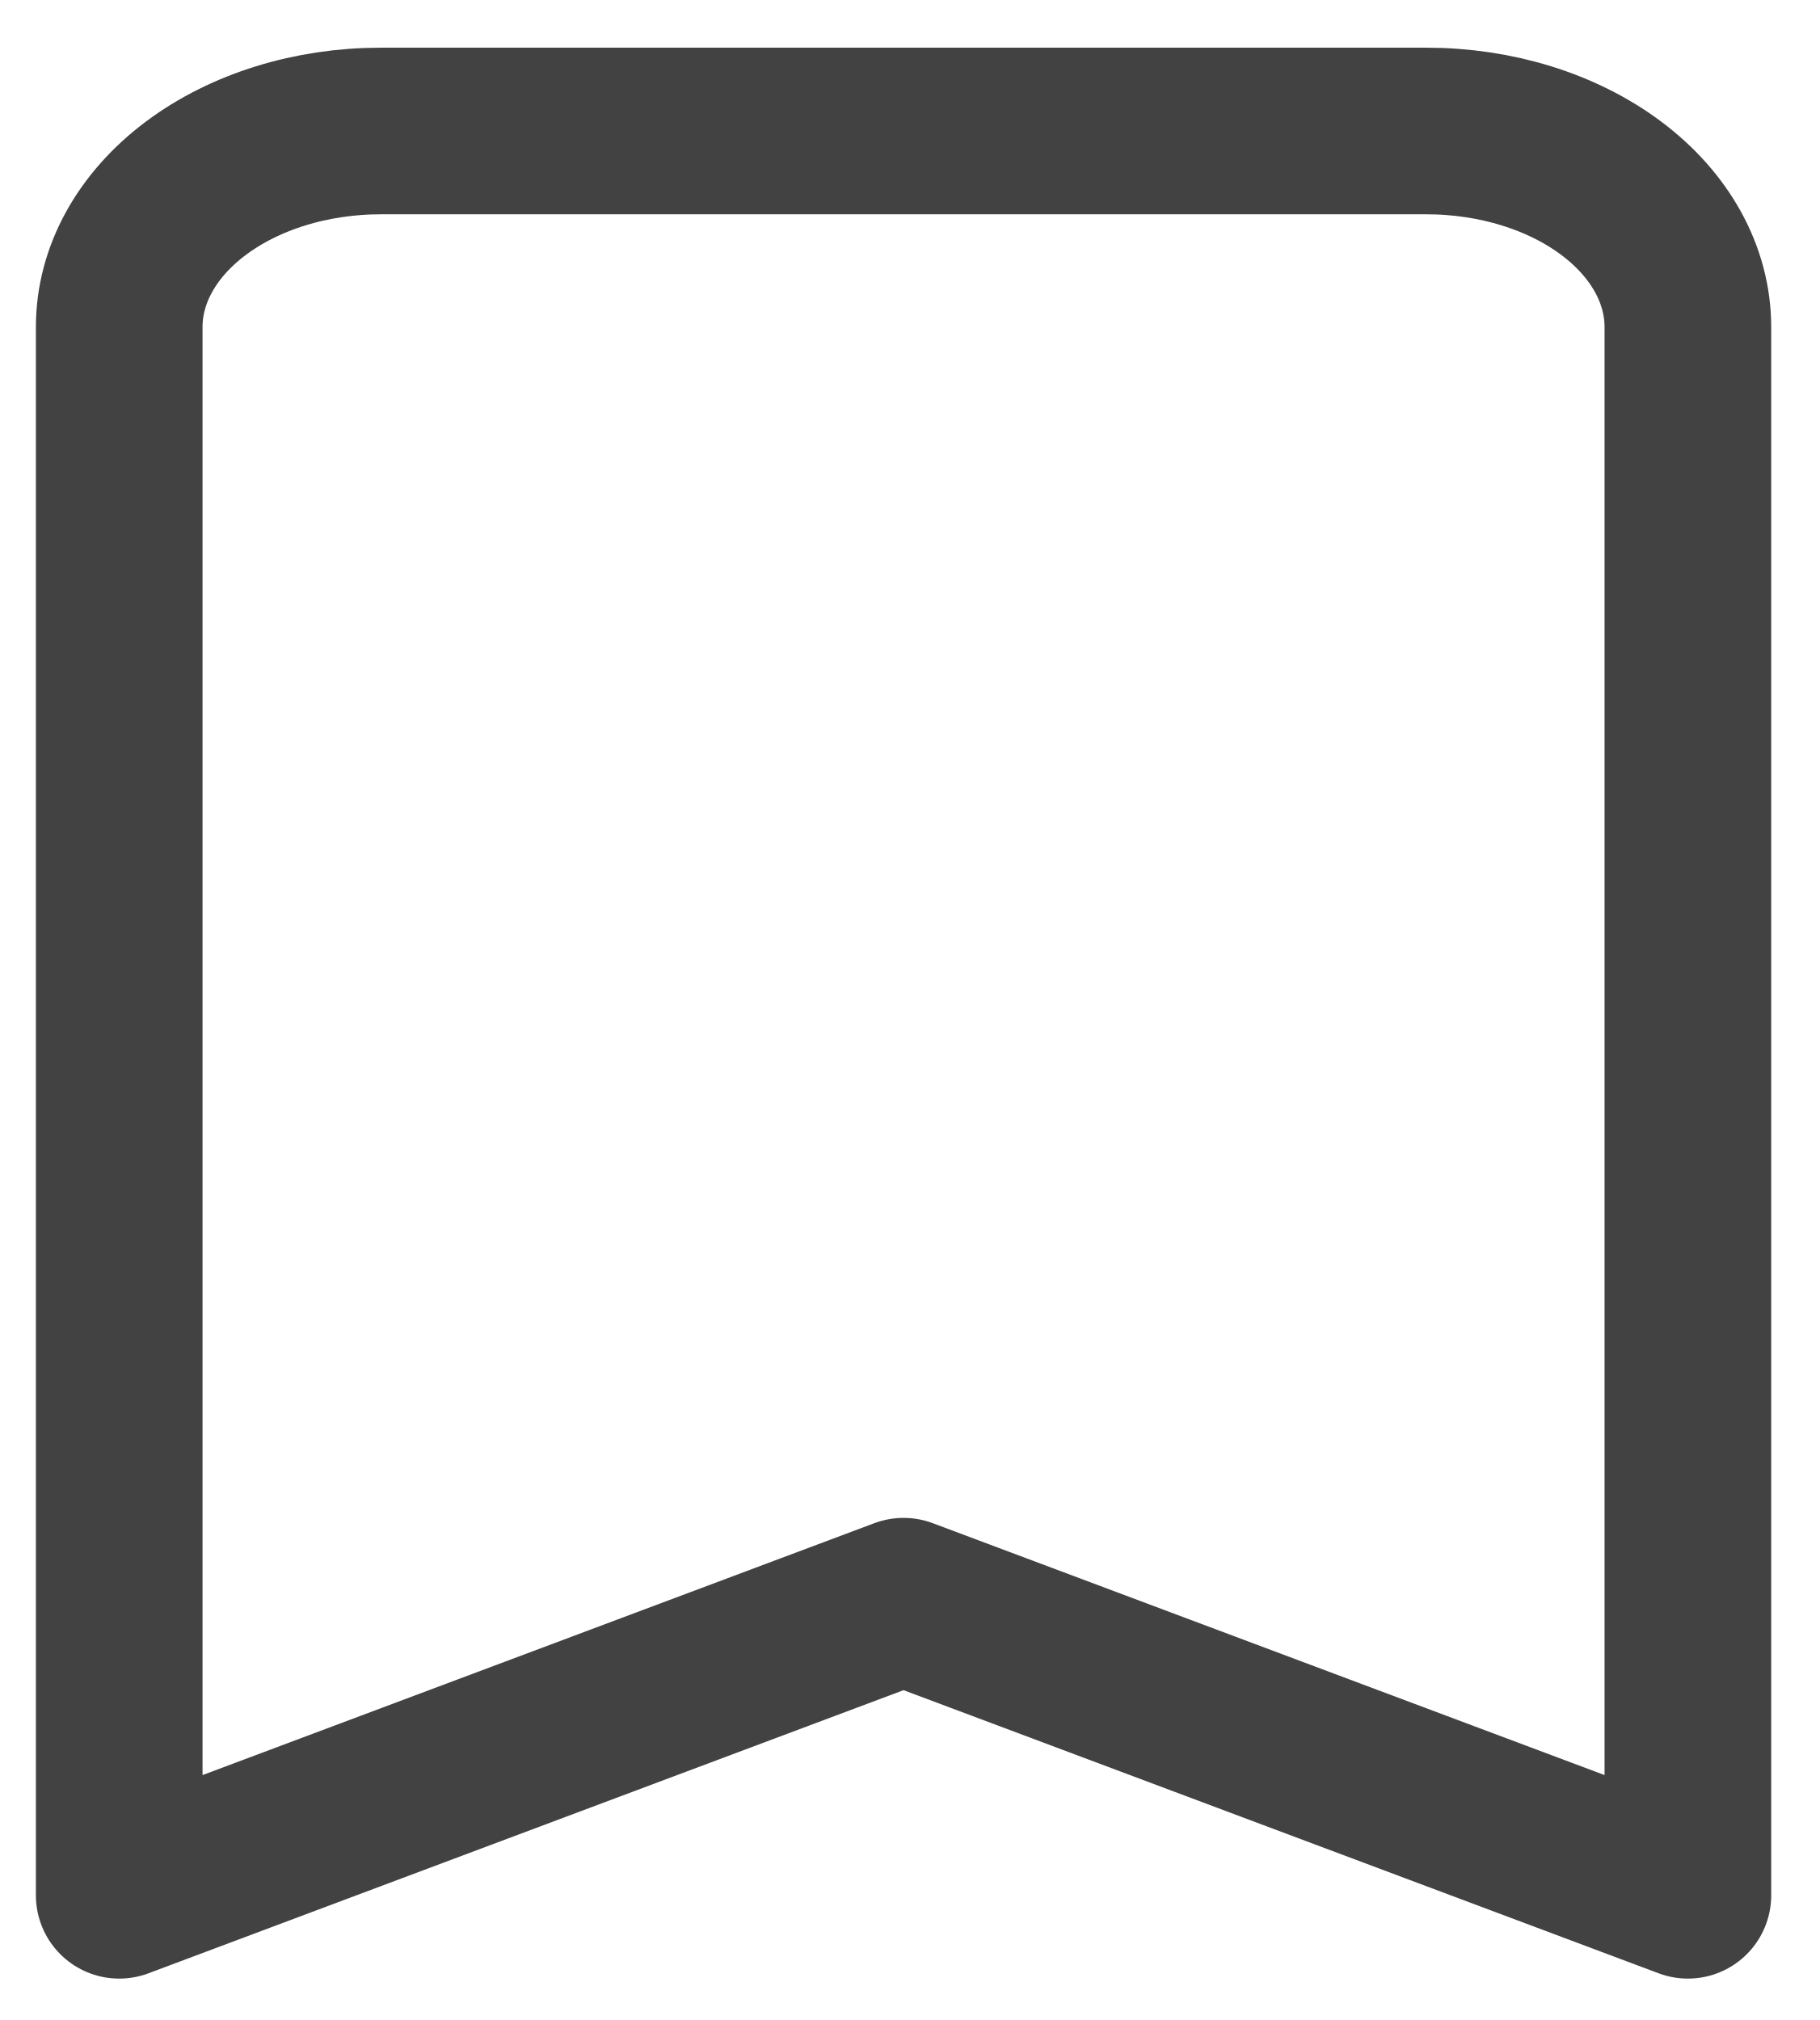
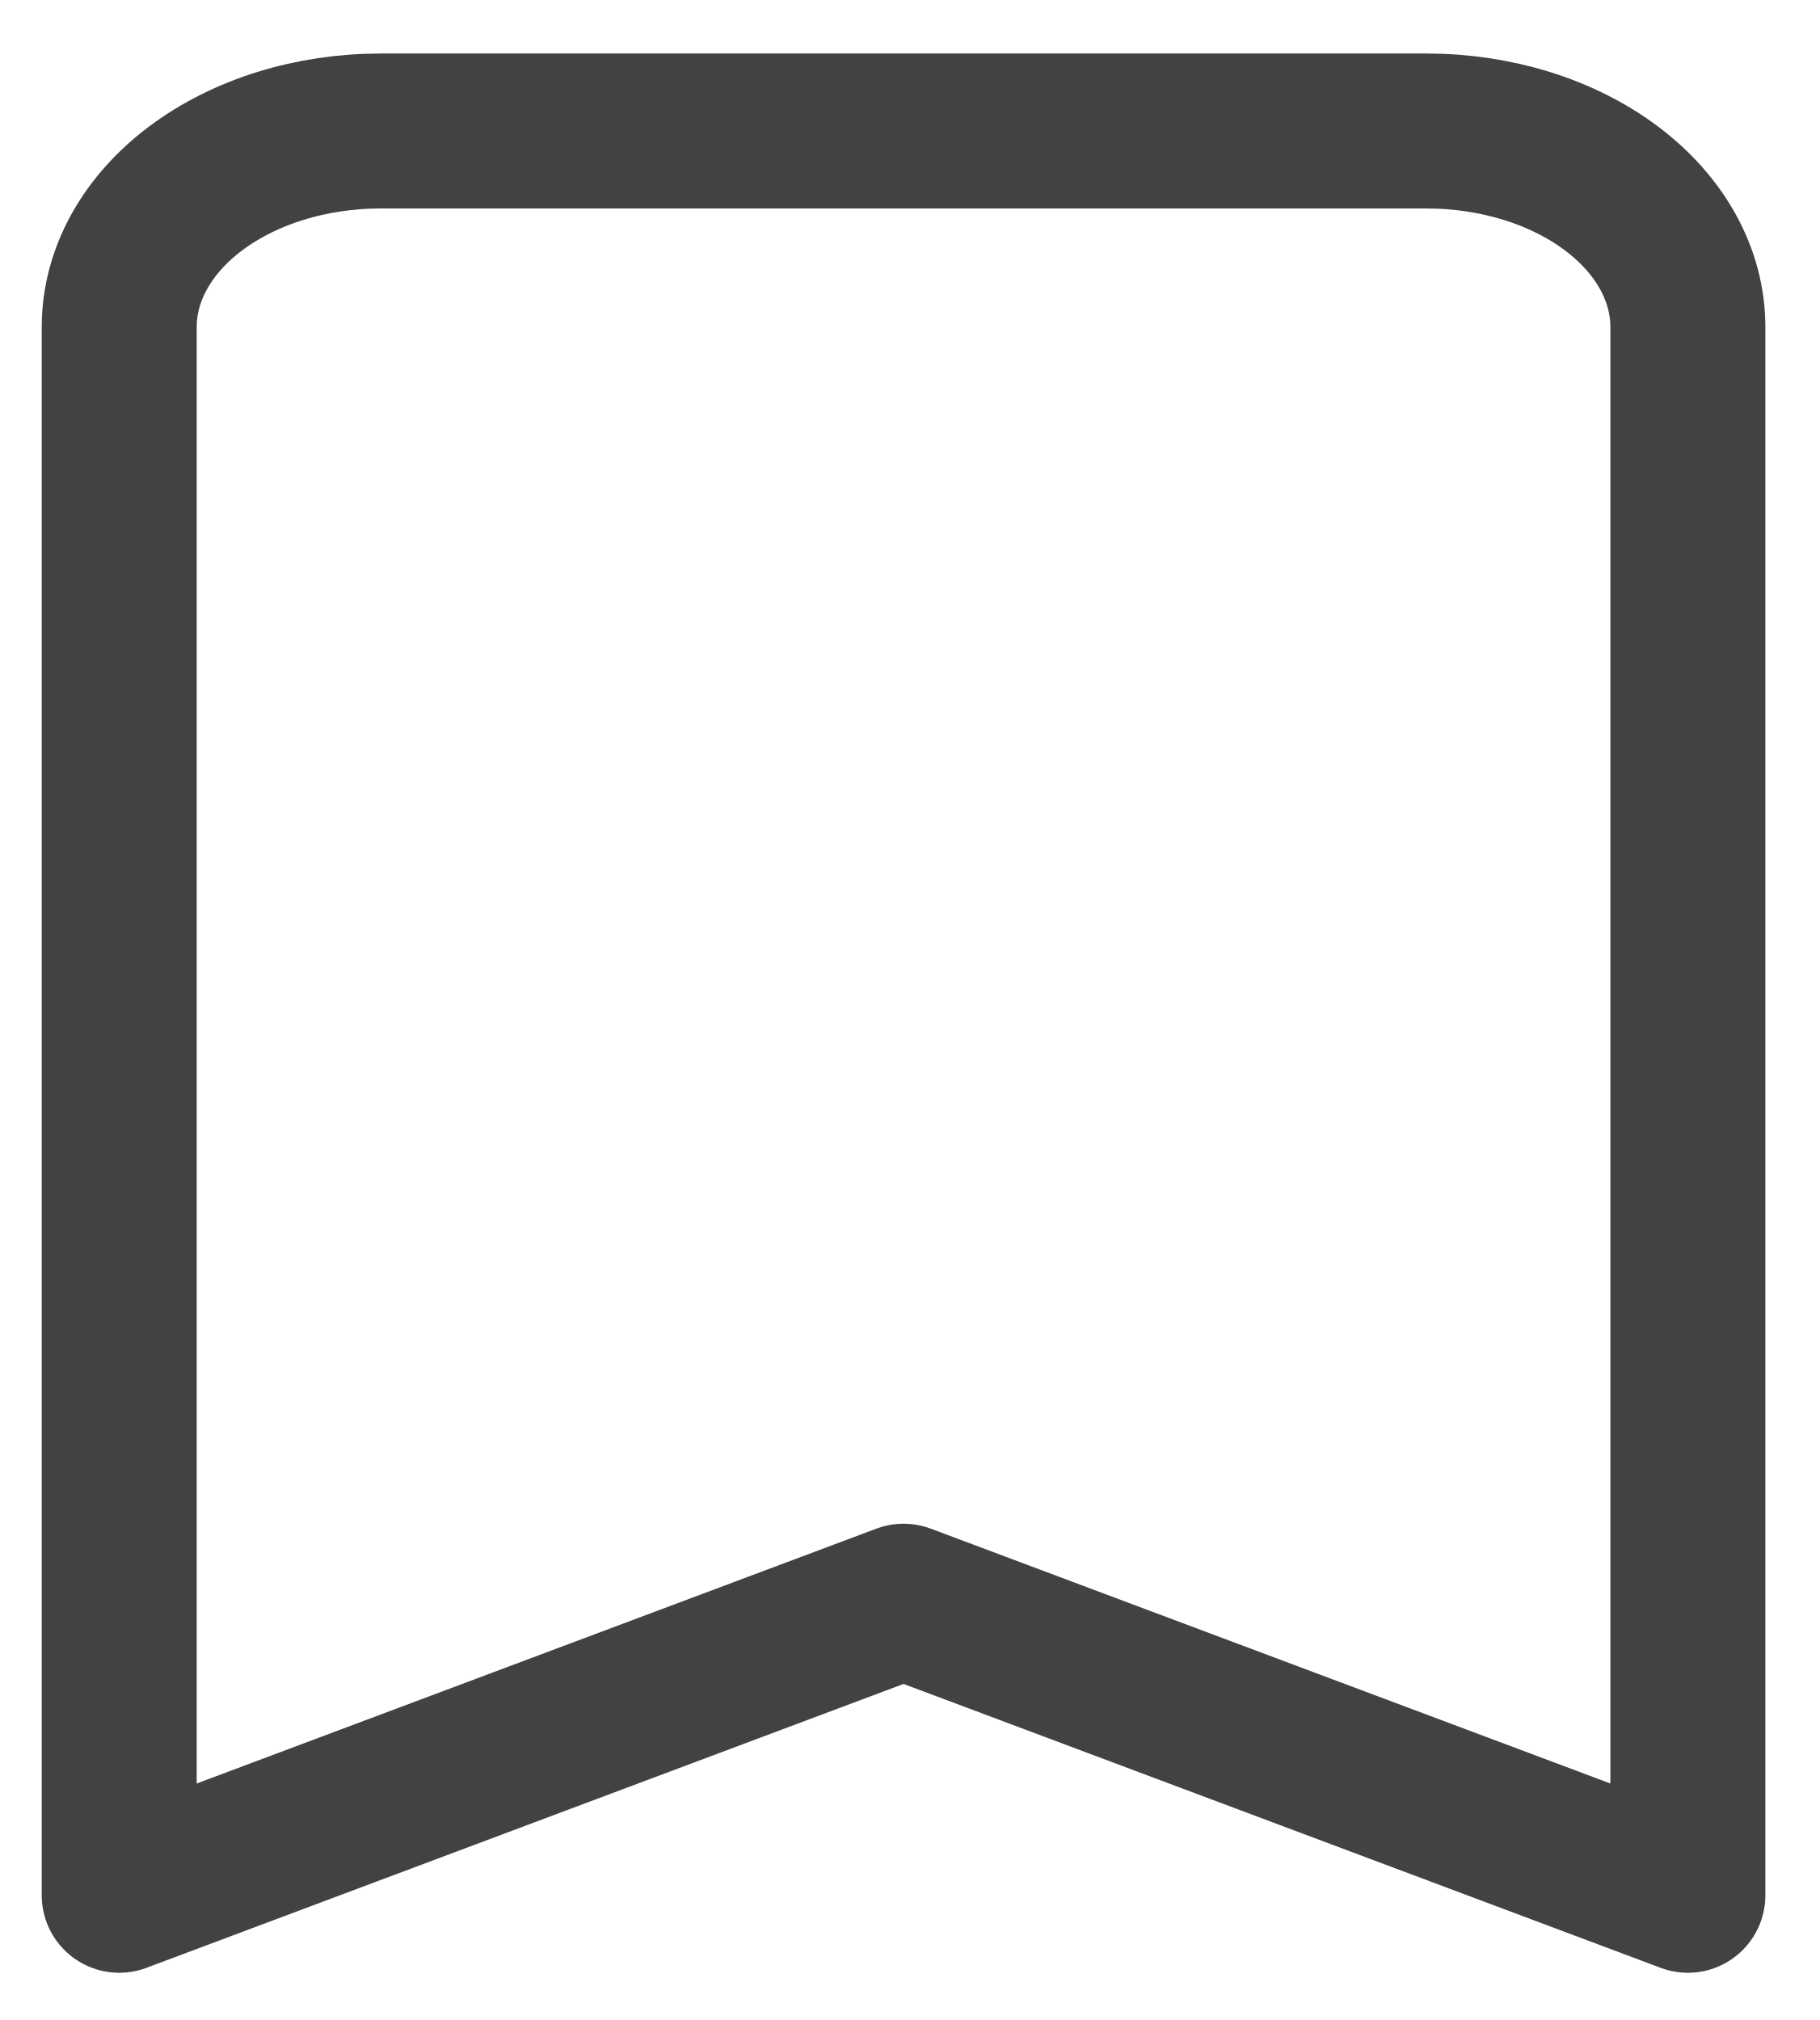
<svg xmlns="http://www.w3.org/2000/svg" width="43.5" height="48.3" viewBox="0 0 14.5 16.1" fill="none">
  <g transform="translate(-323.8 -652.1)">
-     <path id="Vector_6" d="M335.167 653.144H326.833C326.281 653.144 325.751 653.308 325.36 653.601C324.969 653.894 324.75 654.292 324.75 654.706V667.206L331 664.862L337.25 667.206V654.706C337.25 654.292 337.031 653.894 336.64 653.601C336.249 653.308 335.719 653.144 335.167 653.144Z" stroke-width="1.328" stroke-linecap="round" stroke-linejoin="round" stroke="#424242" />
+     <path id="Vector_6" d="M335.167 653.144H326.833C326.281 653.144 325.751 653.308 325.36 653.601C324.969 653.894 324.75 654.292 324.75 654.706V667.206L331 664.862L337.25 667.206V654.706C337.25 654.292 337.031 653.894 336.64 653.601C336.249 653.308 335.719 653.144 335.167 653.144Z" stroke-width="1.235" stroke-linecap="round" stroke-linejoin="round" stroke="#424242" />
  </g>
</svg>
